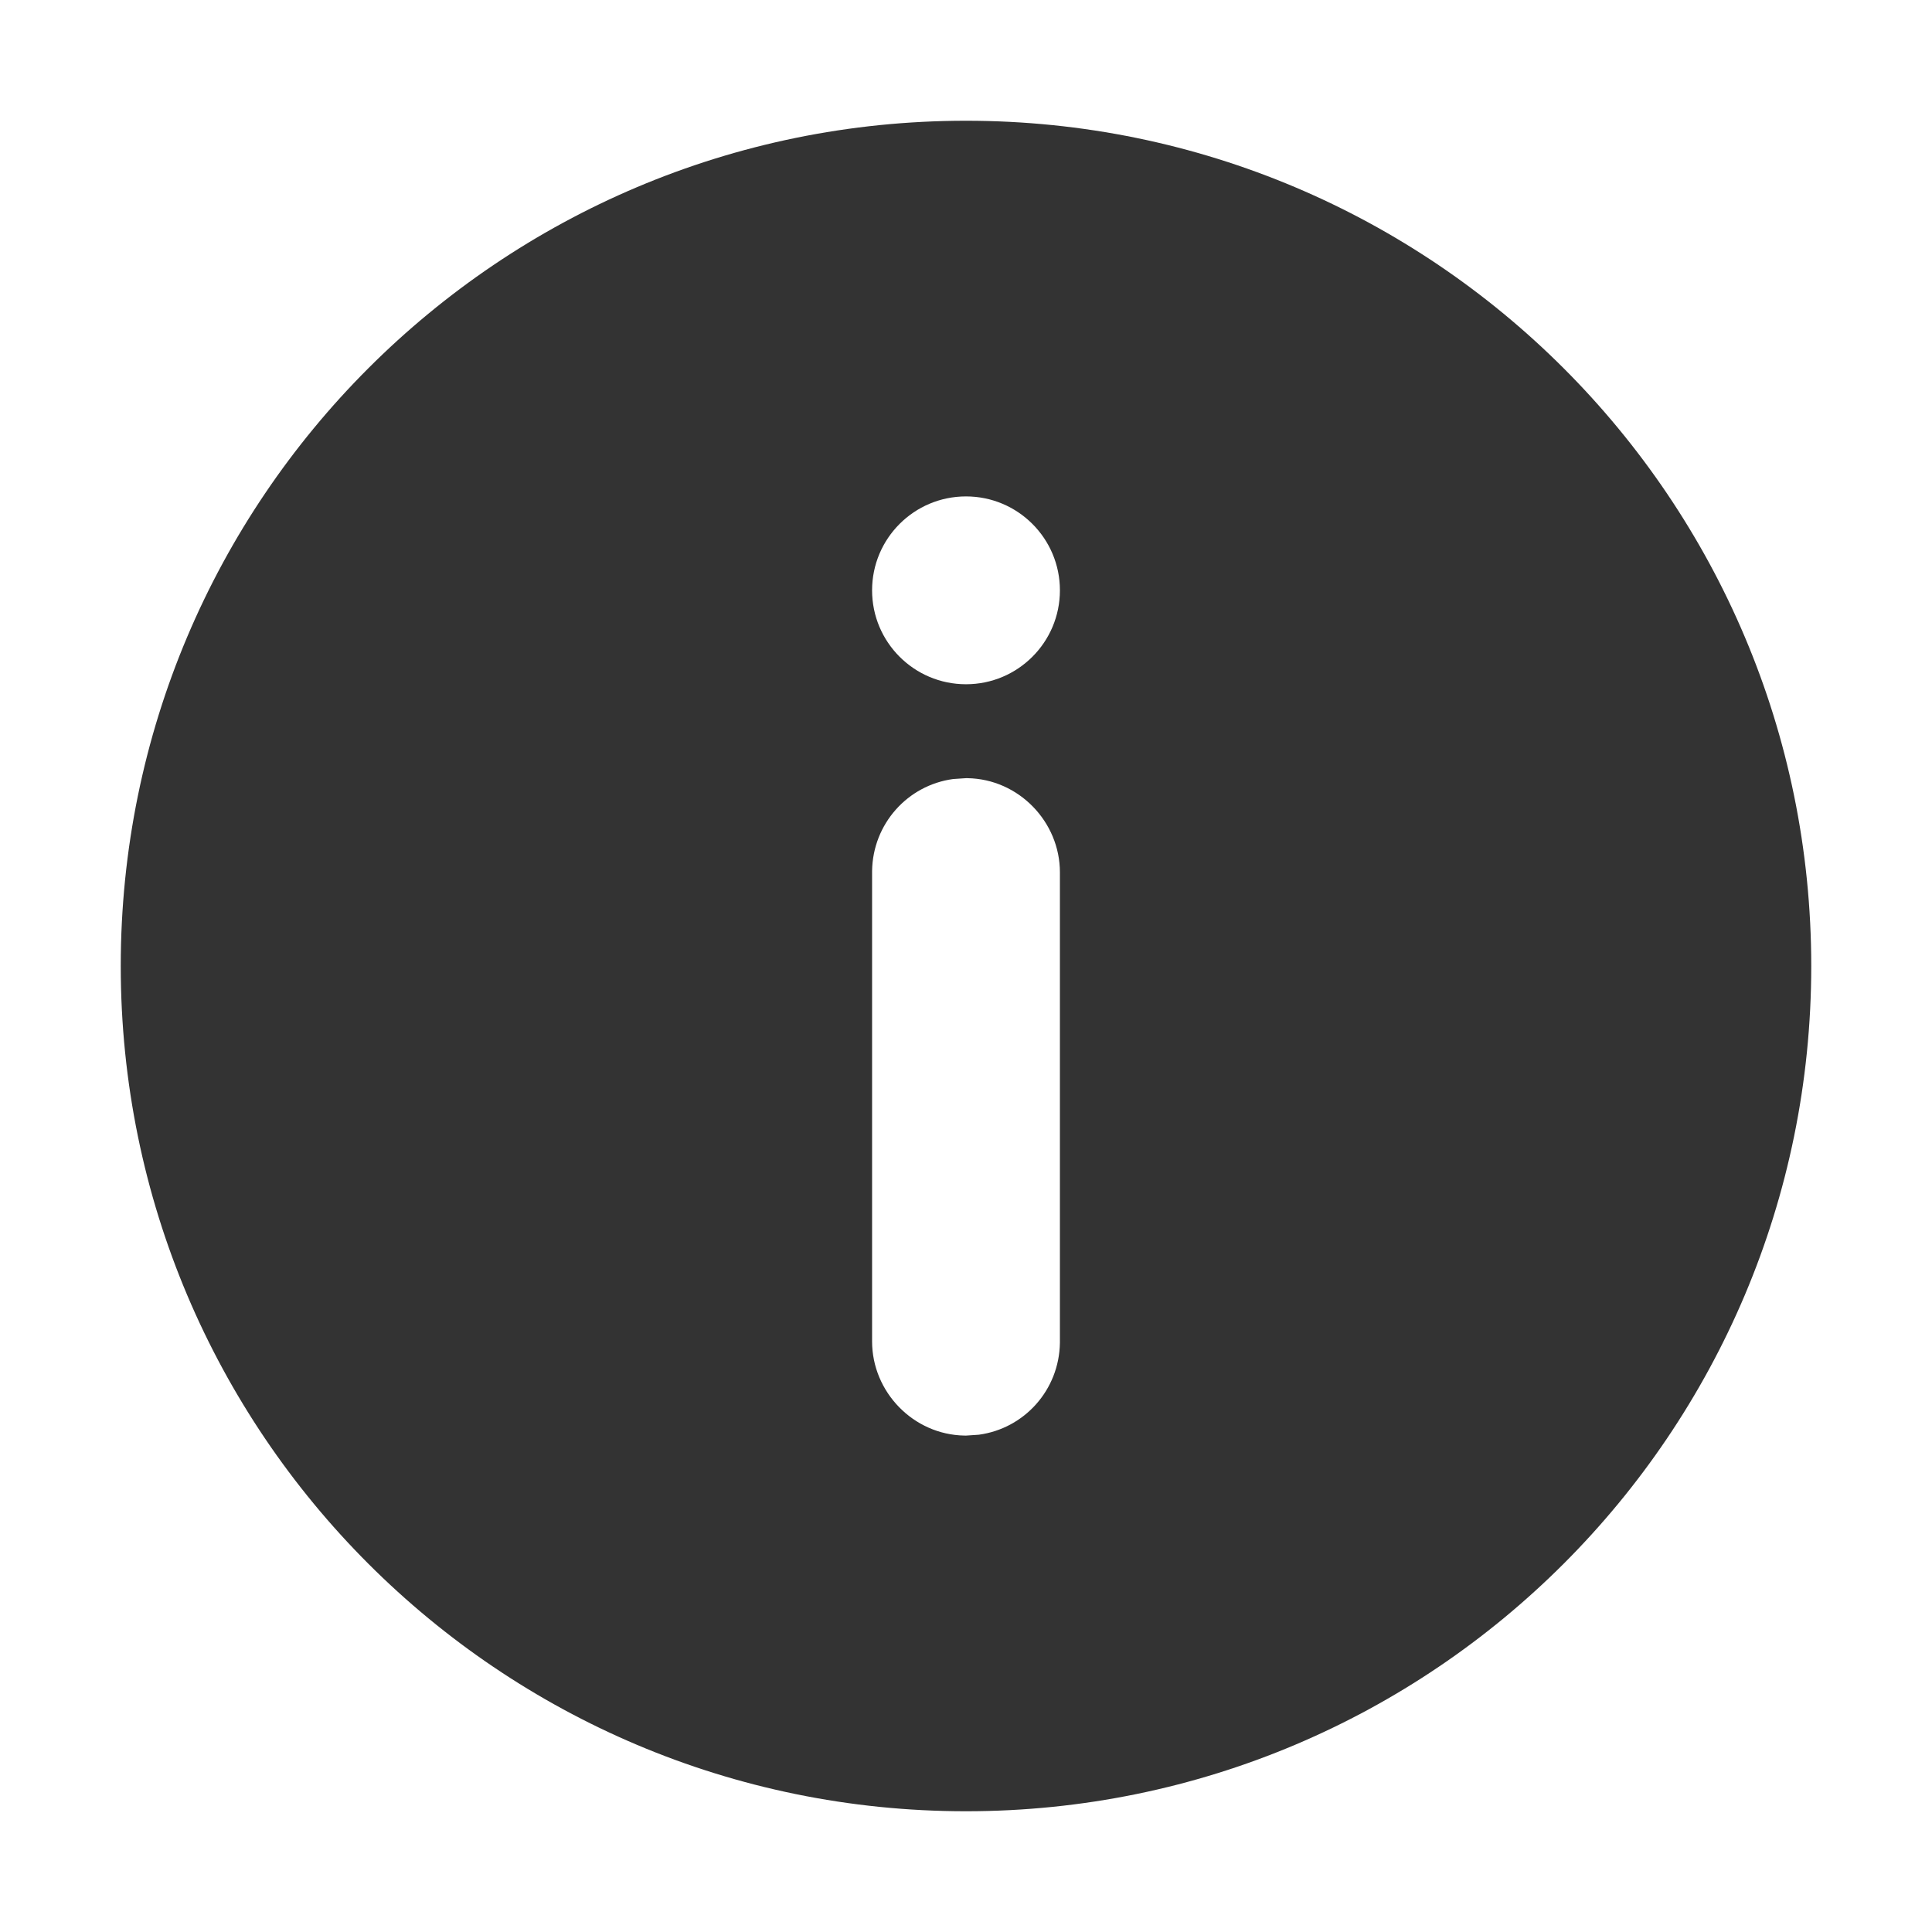
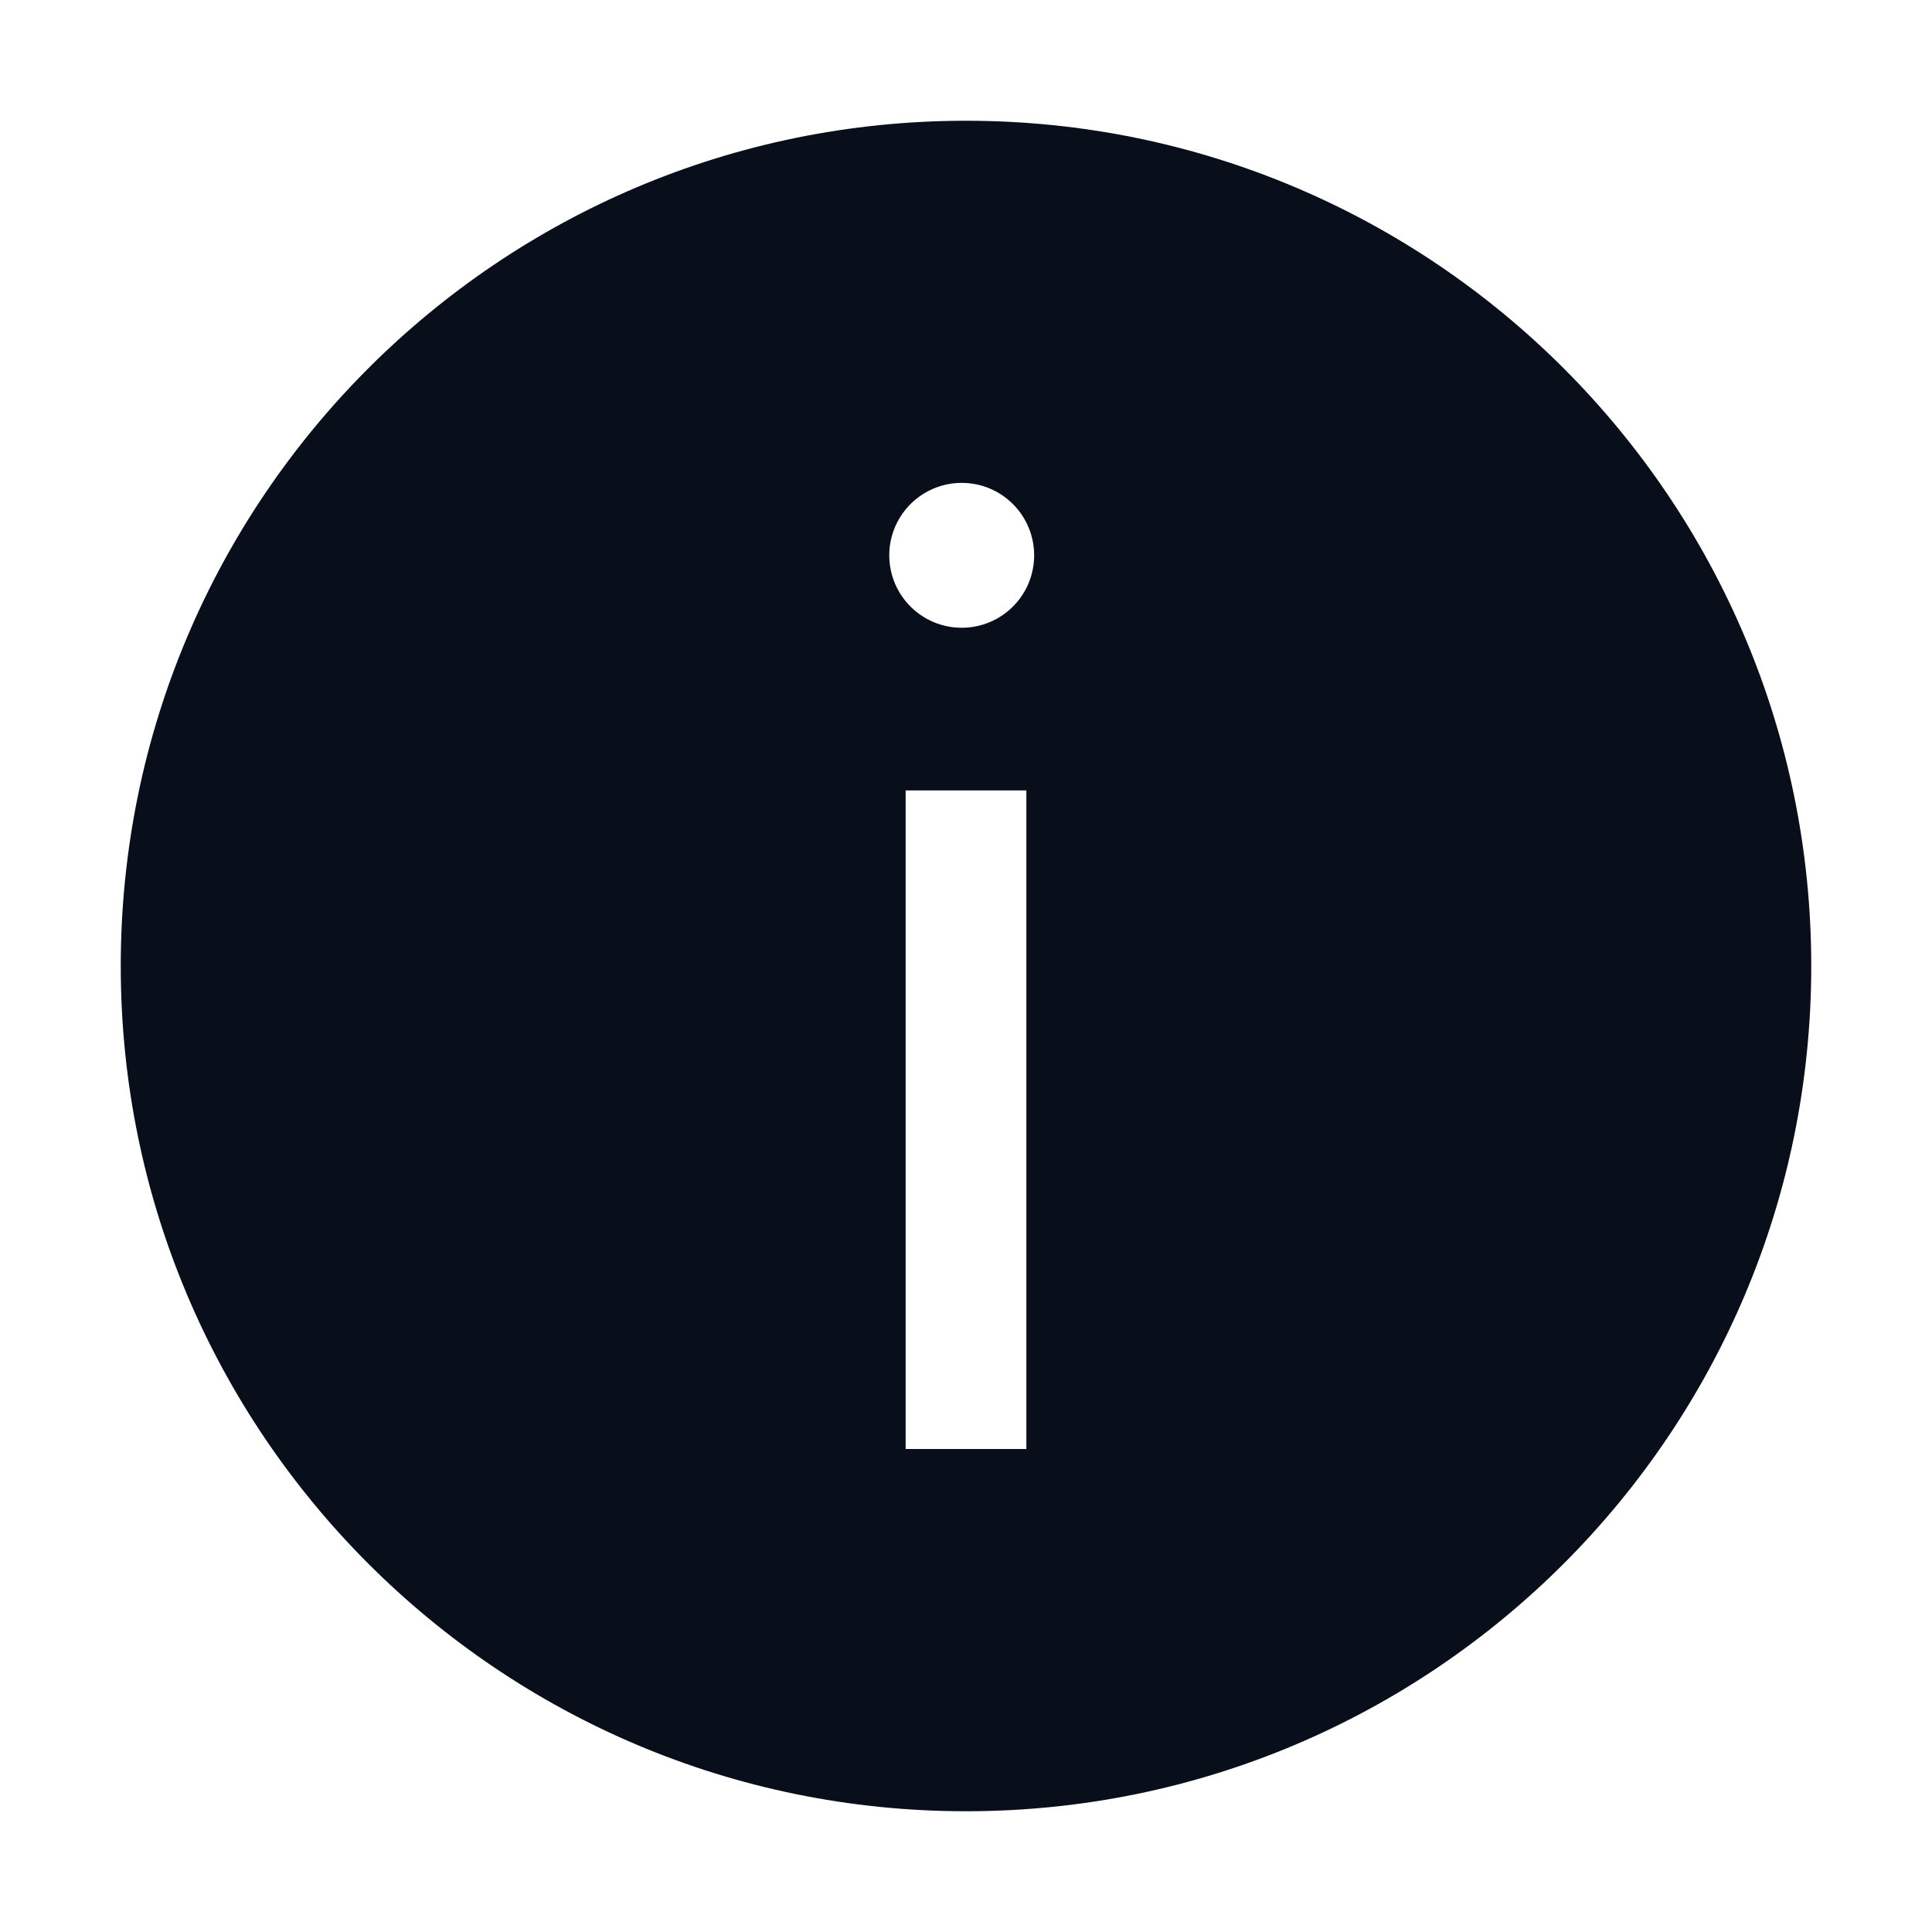
- <svg xmlns="http://www.w3.org/2000/svg" viewBox="0 0 1024 1024">
-   <path fill="#333" fill-rule="evenodd" d="M512,64 C759.445,64 960,264.555 960,512 C960,759.445 759.445,960 512,960 C264.555,960 64,759.445 64,512 C64,264.555 264.555,64 512,64 Z M512,412.444 L505.205,412.9 C481.032,416.173 462.594,436.678 462.228,461.611 L462.222,462.368 L462.222,710.965 C462.222,737.756 484.065,760.431 511.177,760.882 L512,760.889 L518.795,760.433 C542.968,757.16 561.406,736.656 561.772,711.722 L561.778,710.965 L561.778,462.368 C561.778,435.577 539.935,412.902 512.823,412.451 L512,412.444 Z M512,263.111 C484.508,263.111 462.222,285.397 462.222,312.889 C462.222,340.38 484.508,362.667 512,362.667 C539.492,362.667 561.778,340.38 561.778,312.889 C561.778,285.397 539.492,263.111 512,263.111 Z" />
+ <svg xmlns="http://www.w3.org/2000/svg" viewBox="0 0 1024 1024" width="30" fill="currentColor">
+   <path d="M512 64A448 448 0 1 1 512 960 448 448 0 0 1 512 64z m32 354.944h-64V768h64V418.944zM512 256a38.4 38.4 0 1 0-0.128 76.672A38.4 38.4 0 0 0 512 256z" fill="#080E1A" />
</svg>
